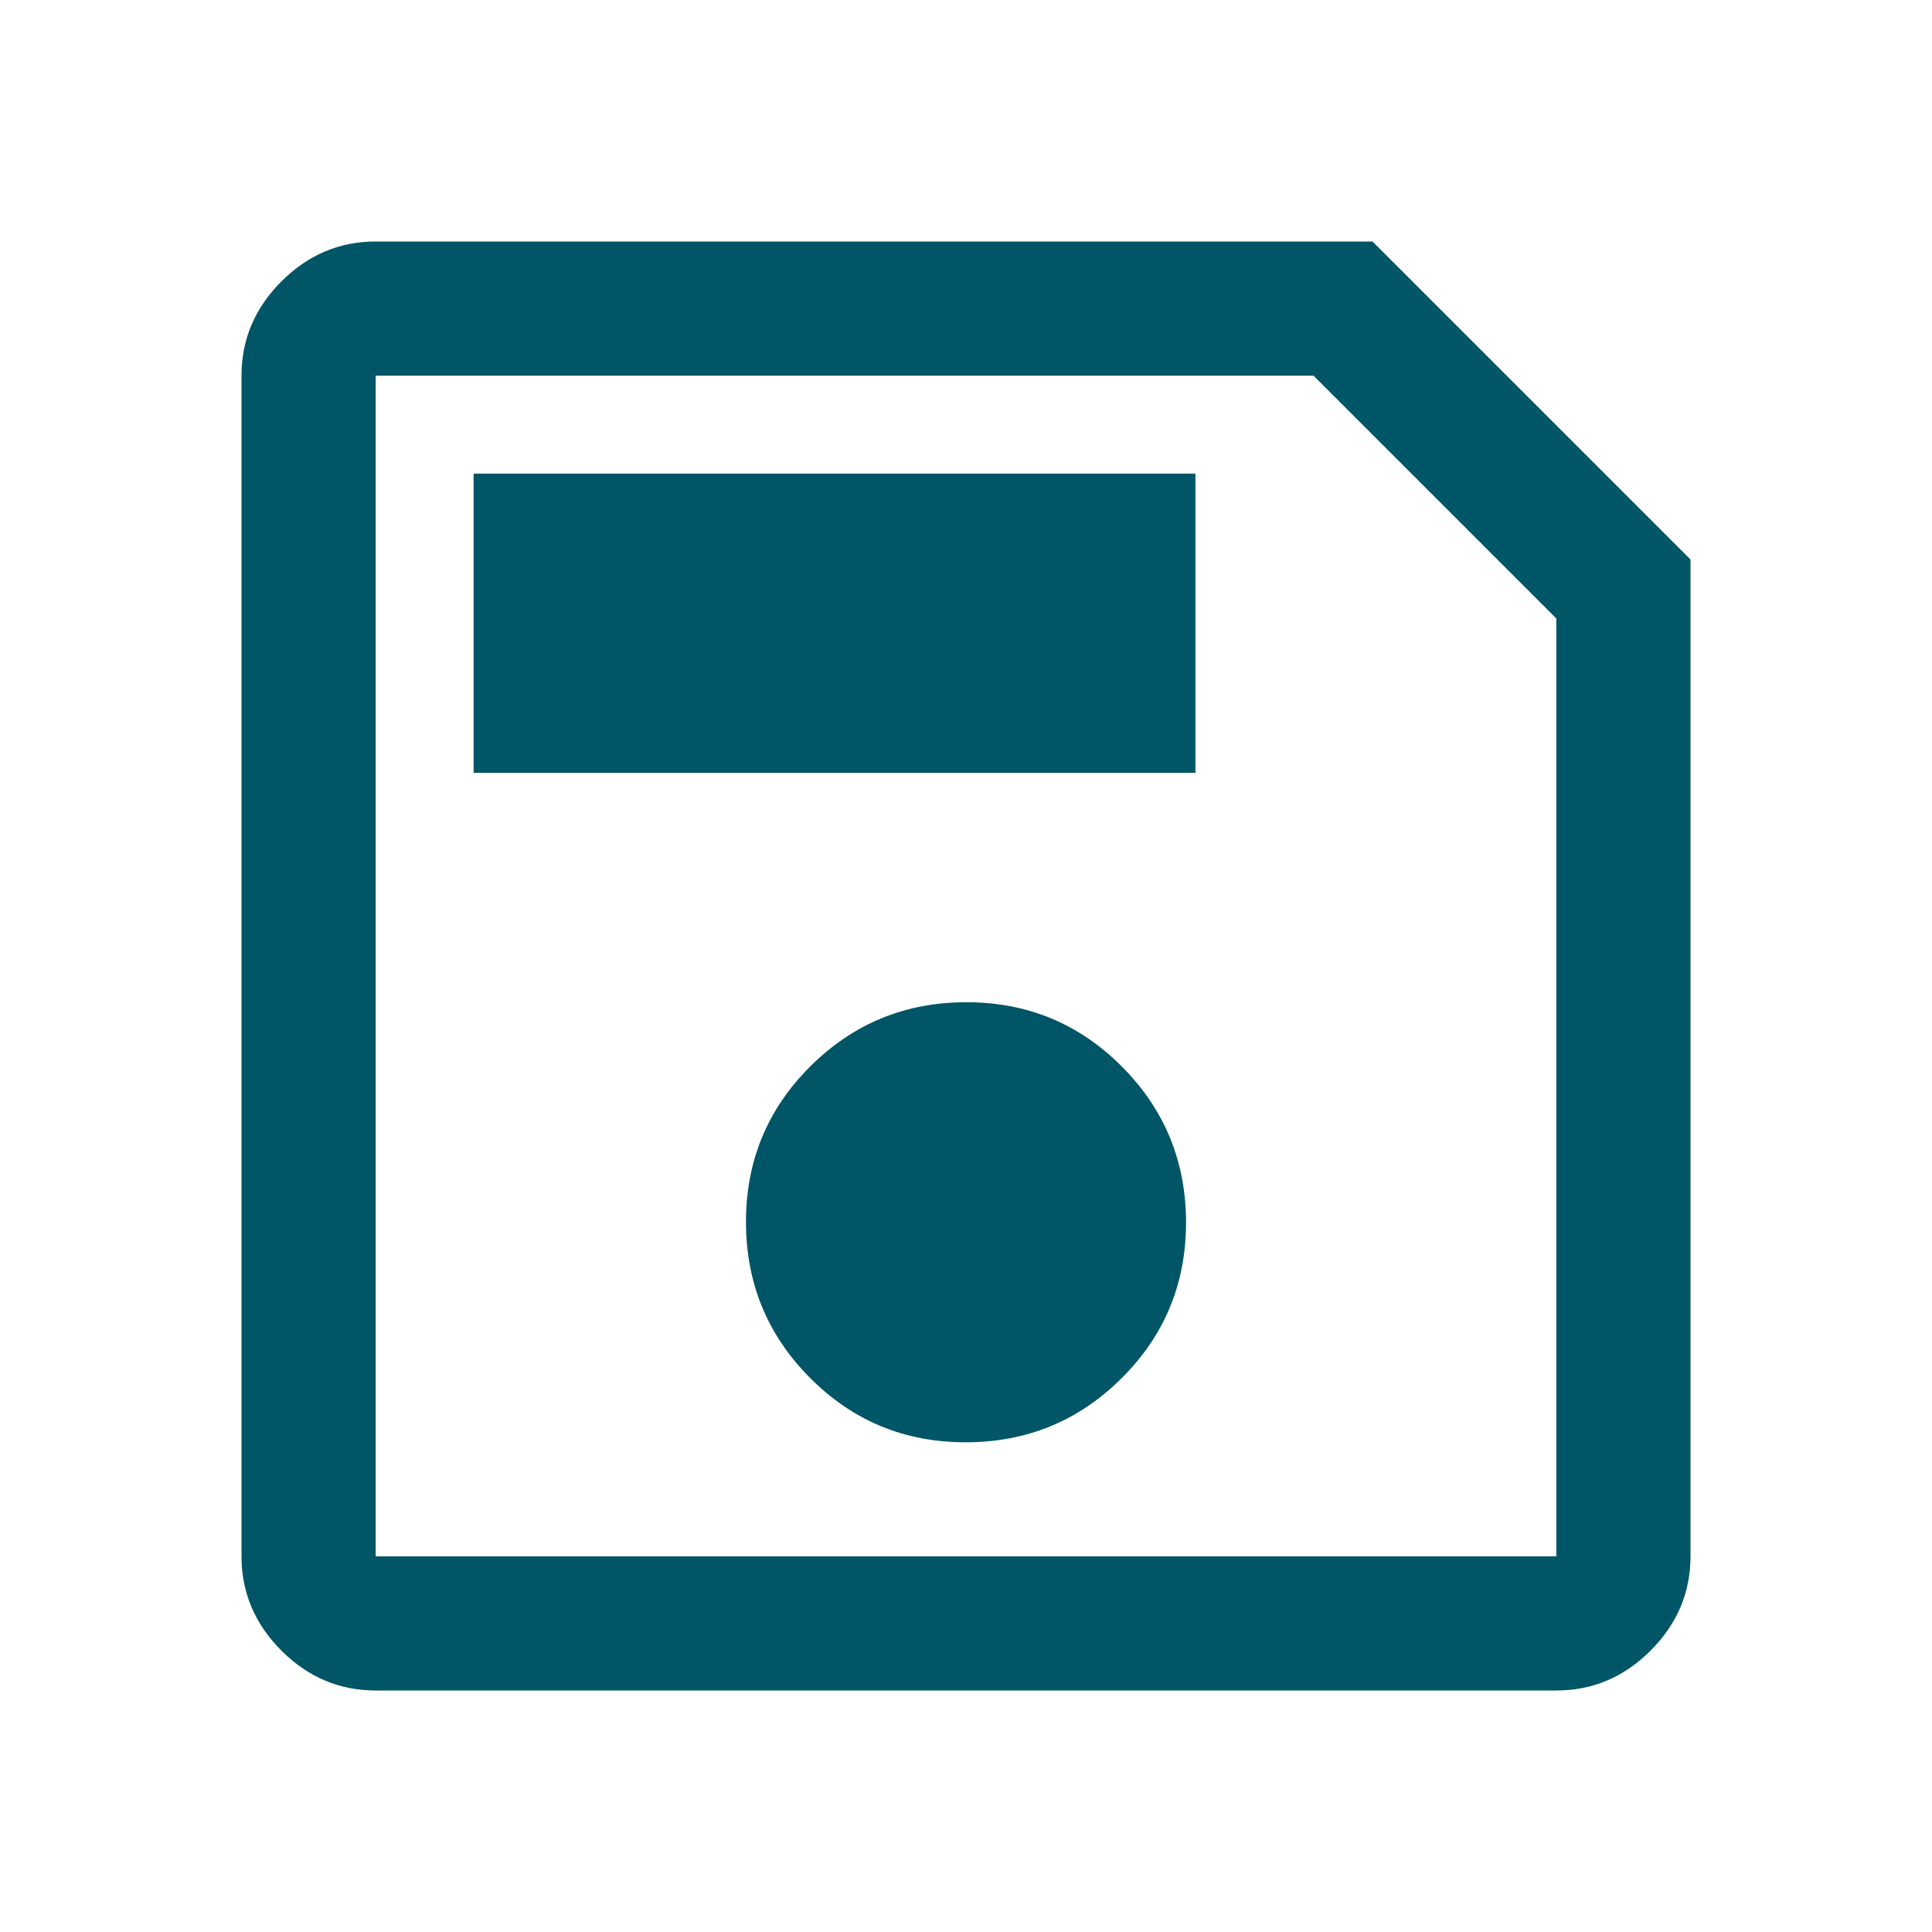
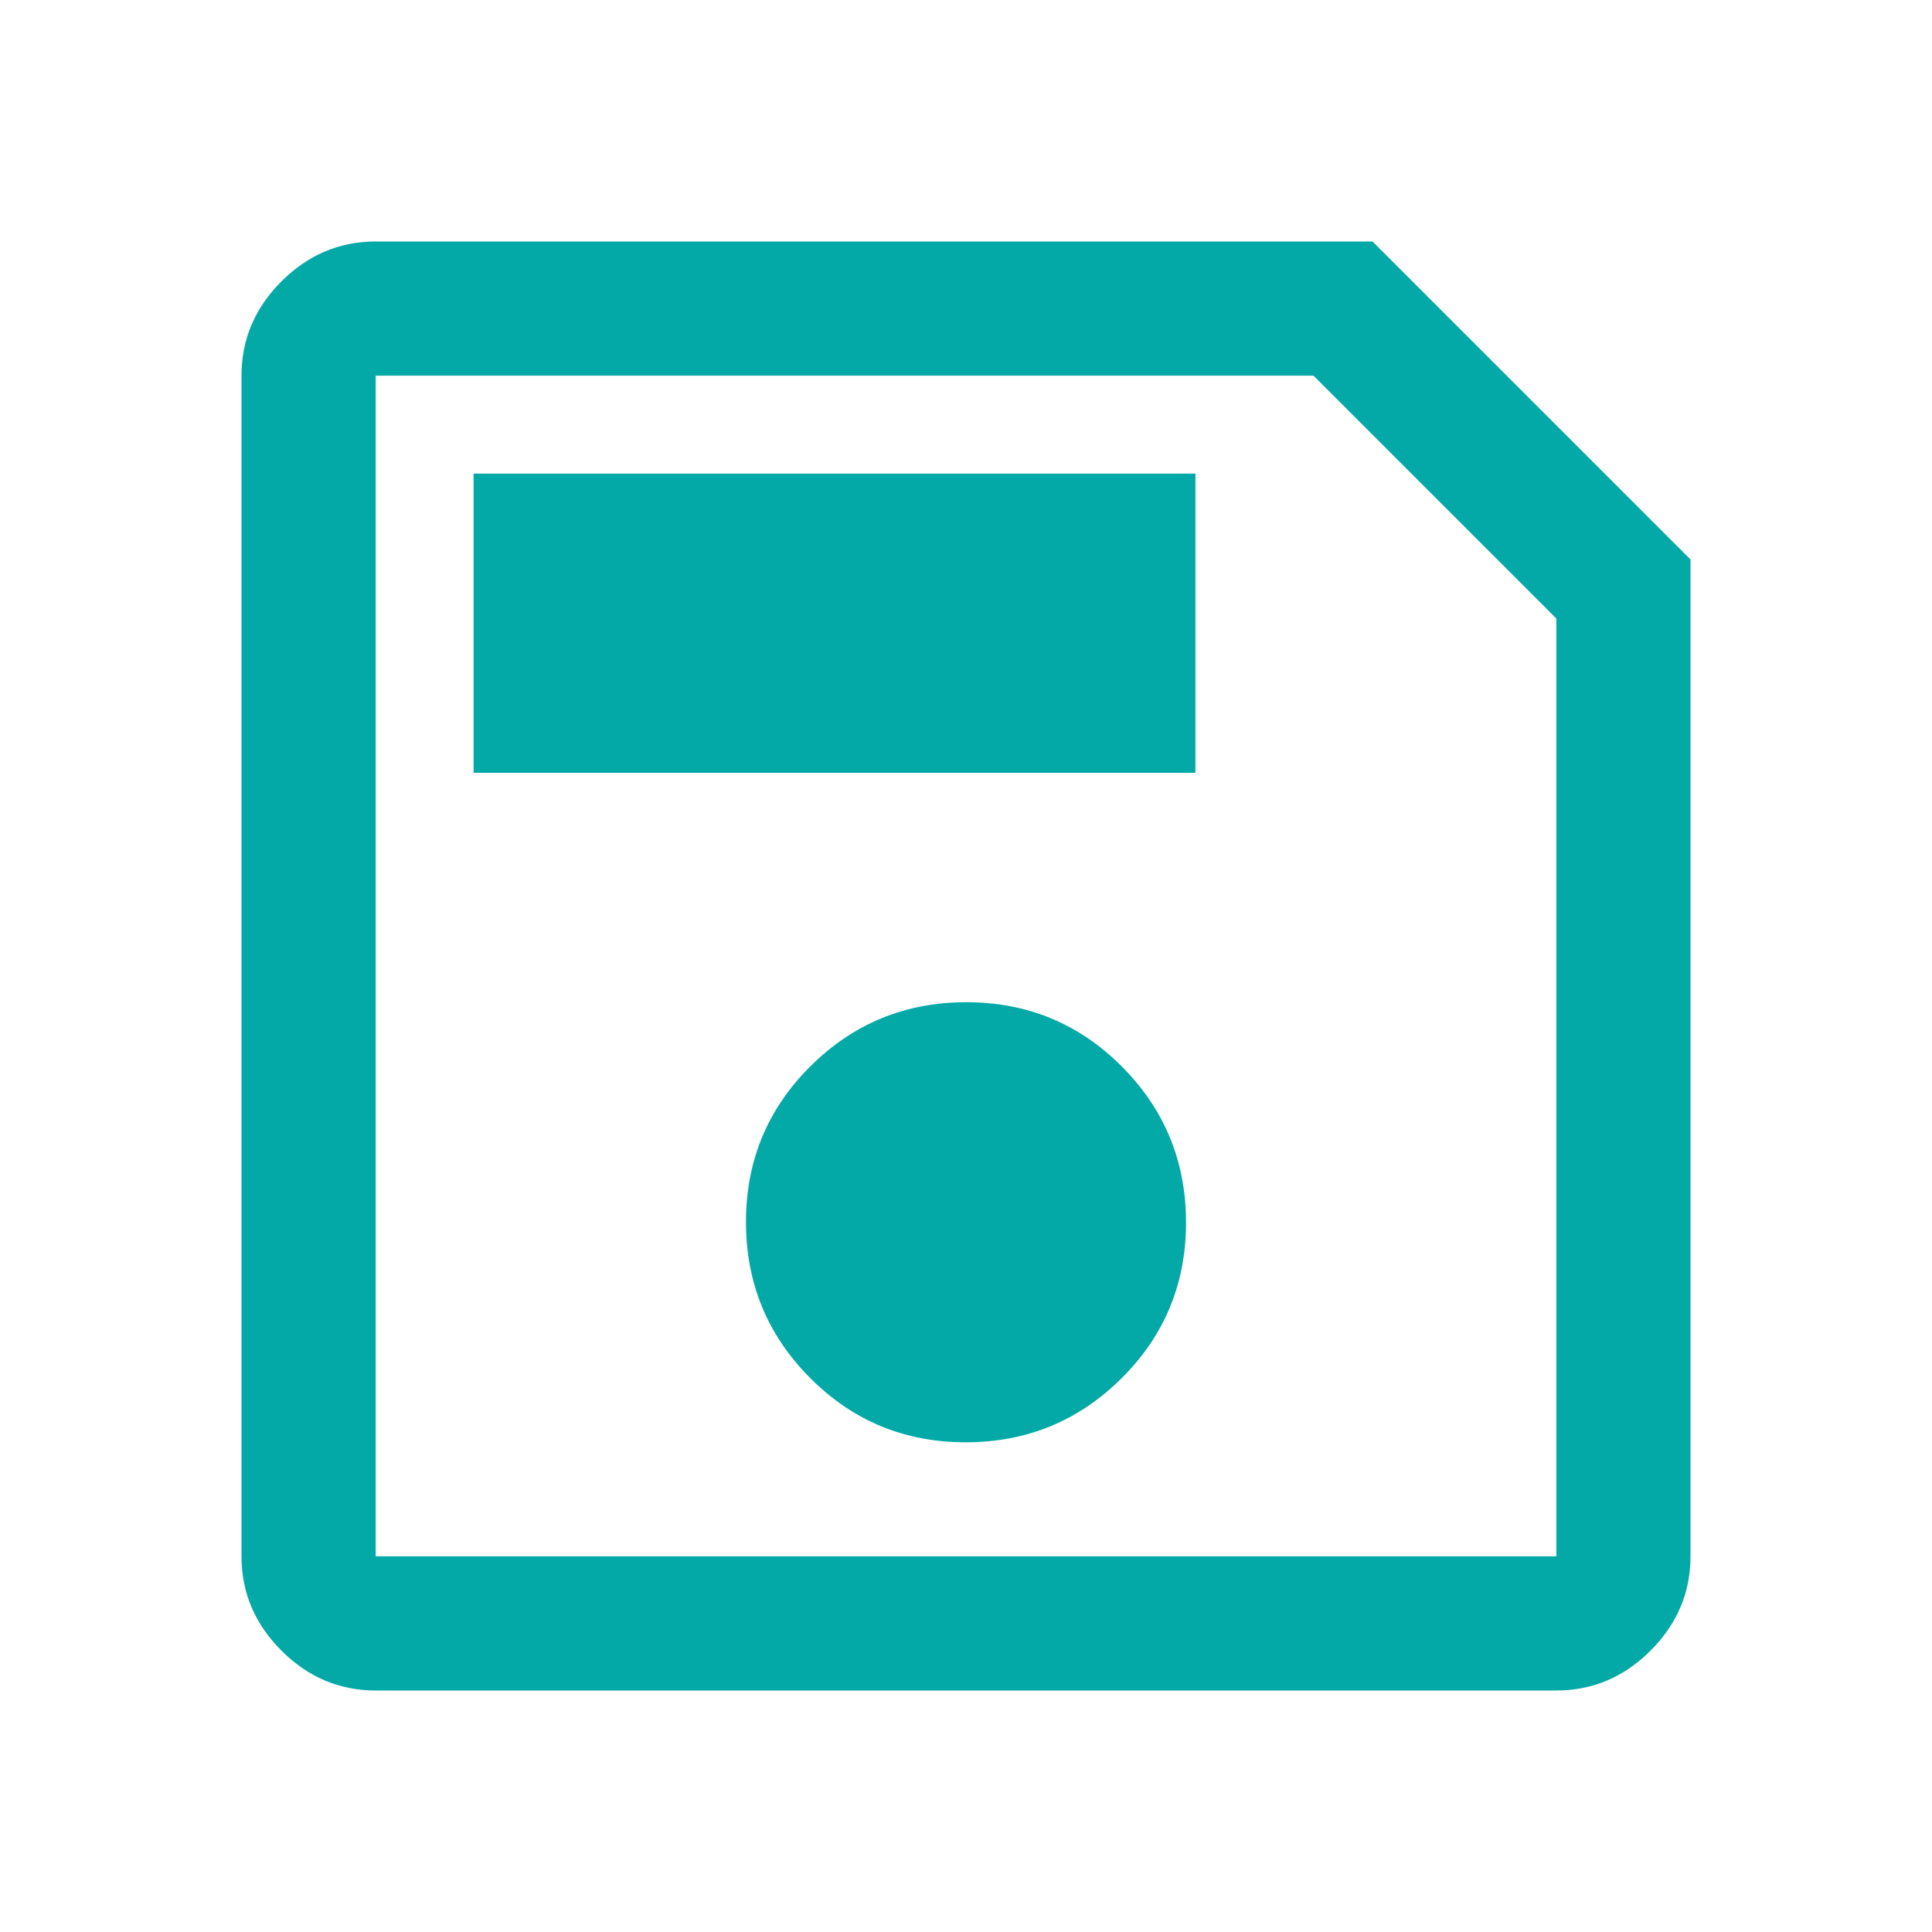
- <svg xmlns="http://www.w3.org/2000/svg" height="40px" viewBox="0 -960 960 960" width="40px" fill="#005566">
+ <svg xmlns="http://www.w3.org/2000/svg" height="40px" viewBox="0 -960 960 960" width="40px" fill="#02a9a6">
  <path d="M840-682v495.33q0 27-19.83 46.84Q800.33-120 773.33-120H186.67q-27 0-46.84-19.83Q120-159.67 120-186.67v-586.66q0-27 19.83-46.84Q159.67-840 186.67-840H682l158 158Zm-66.67 29.33L652.67-773.33h-466v586.66h586.66v-466ZM479.84-243.33q45.49 0 77.49-31.85 32-31.84 32-77.33 0-45.49-31.84-77.49-31.84-32-77.33-32-45.49 0-77.49 31.84-32 31.85-32 77.34t31.84 77.49q31.84 32 77.33 32ZM235.33-576H594v-148.67H235.33V-576Zm-48.66-76.67v466-586.66 120.66Z" />
</svg>
